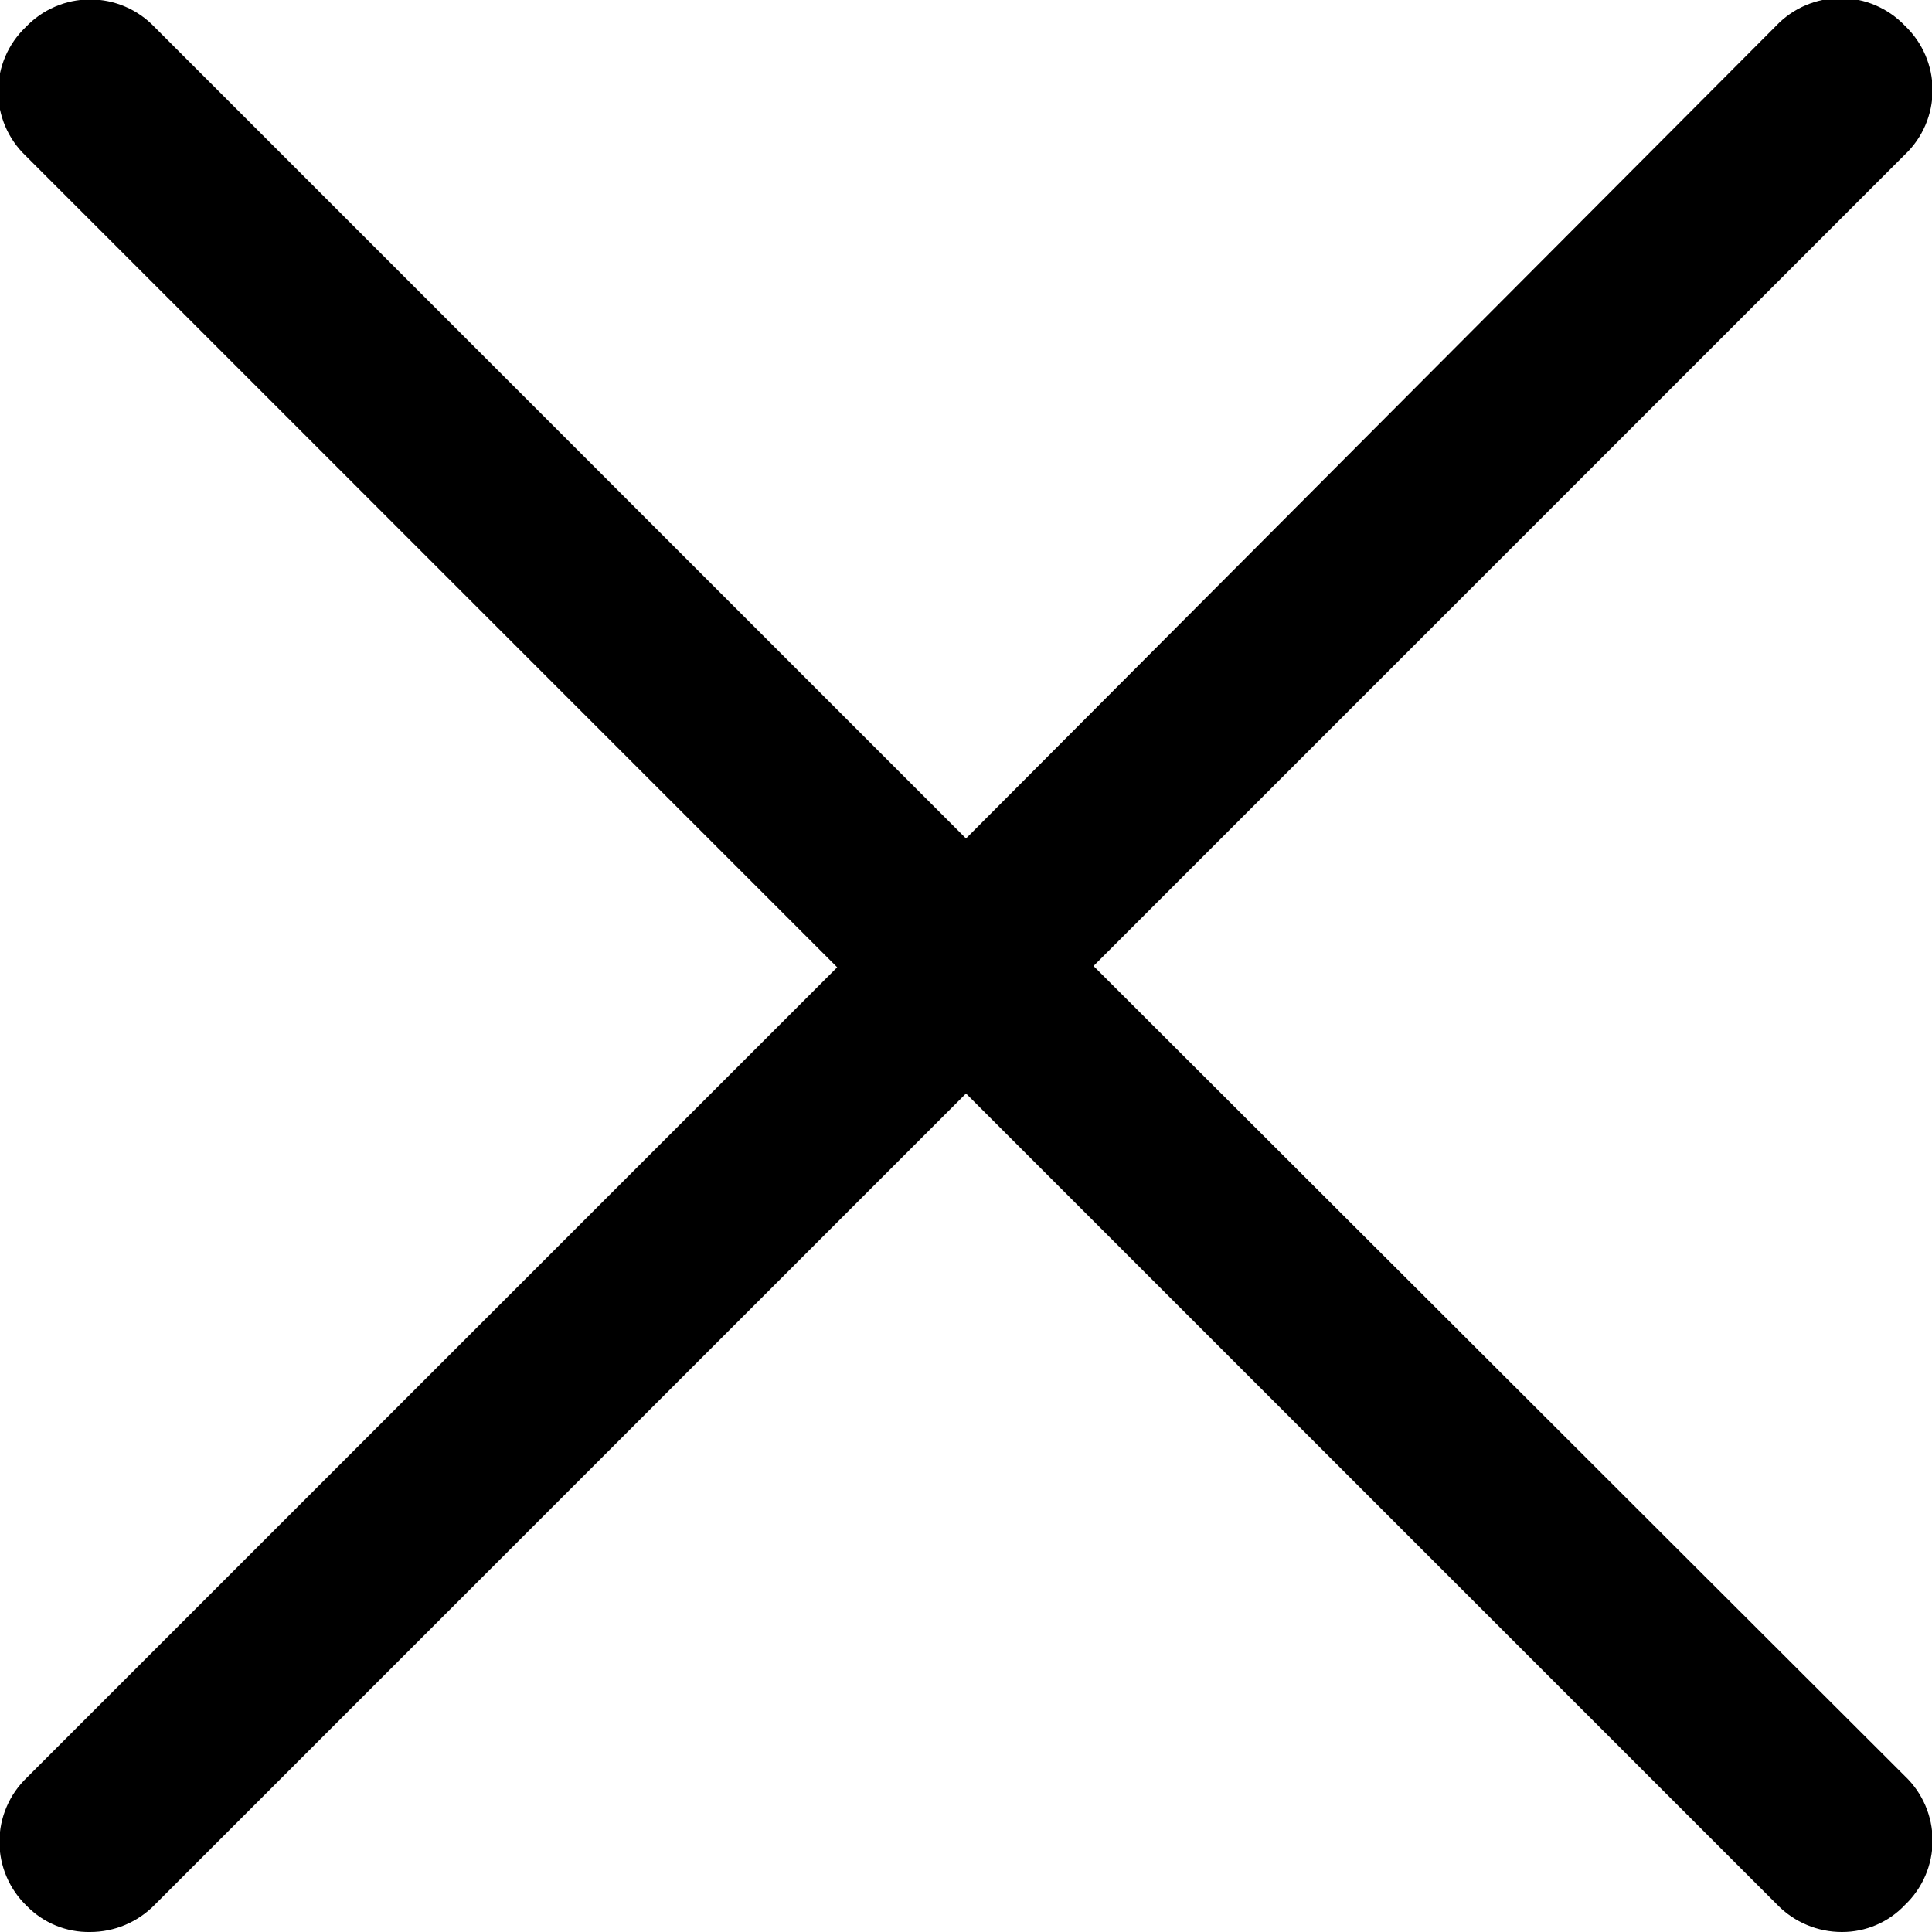
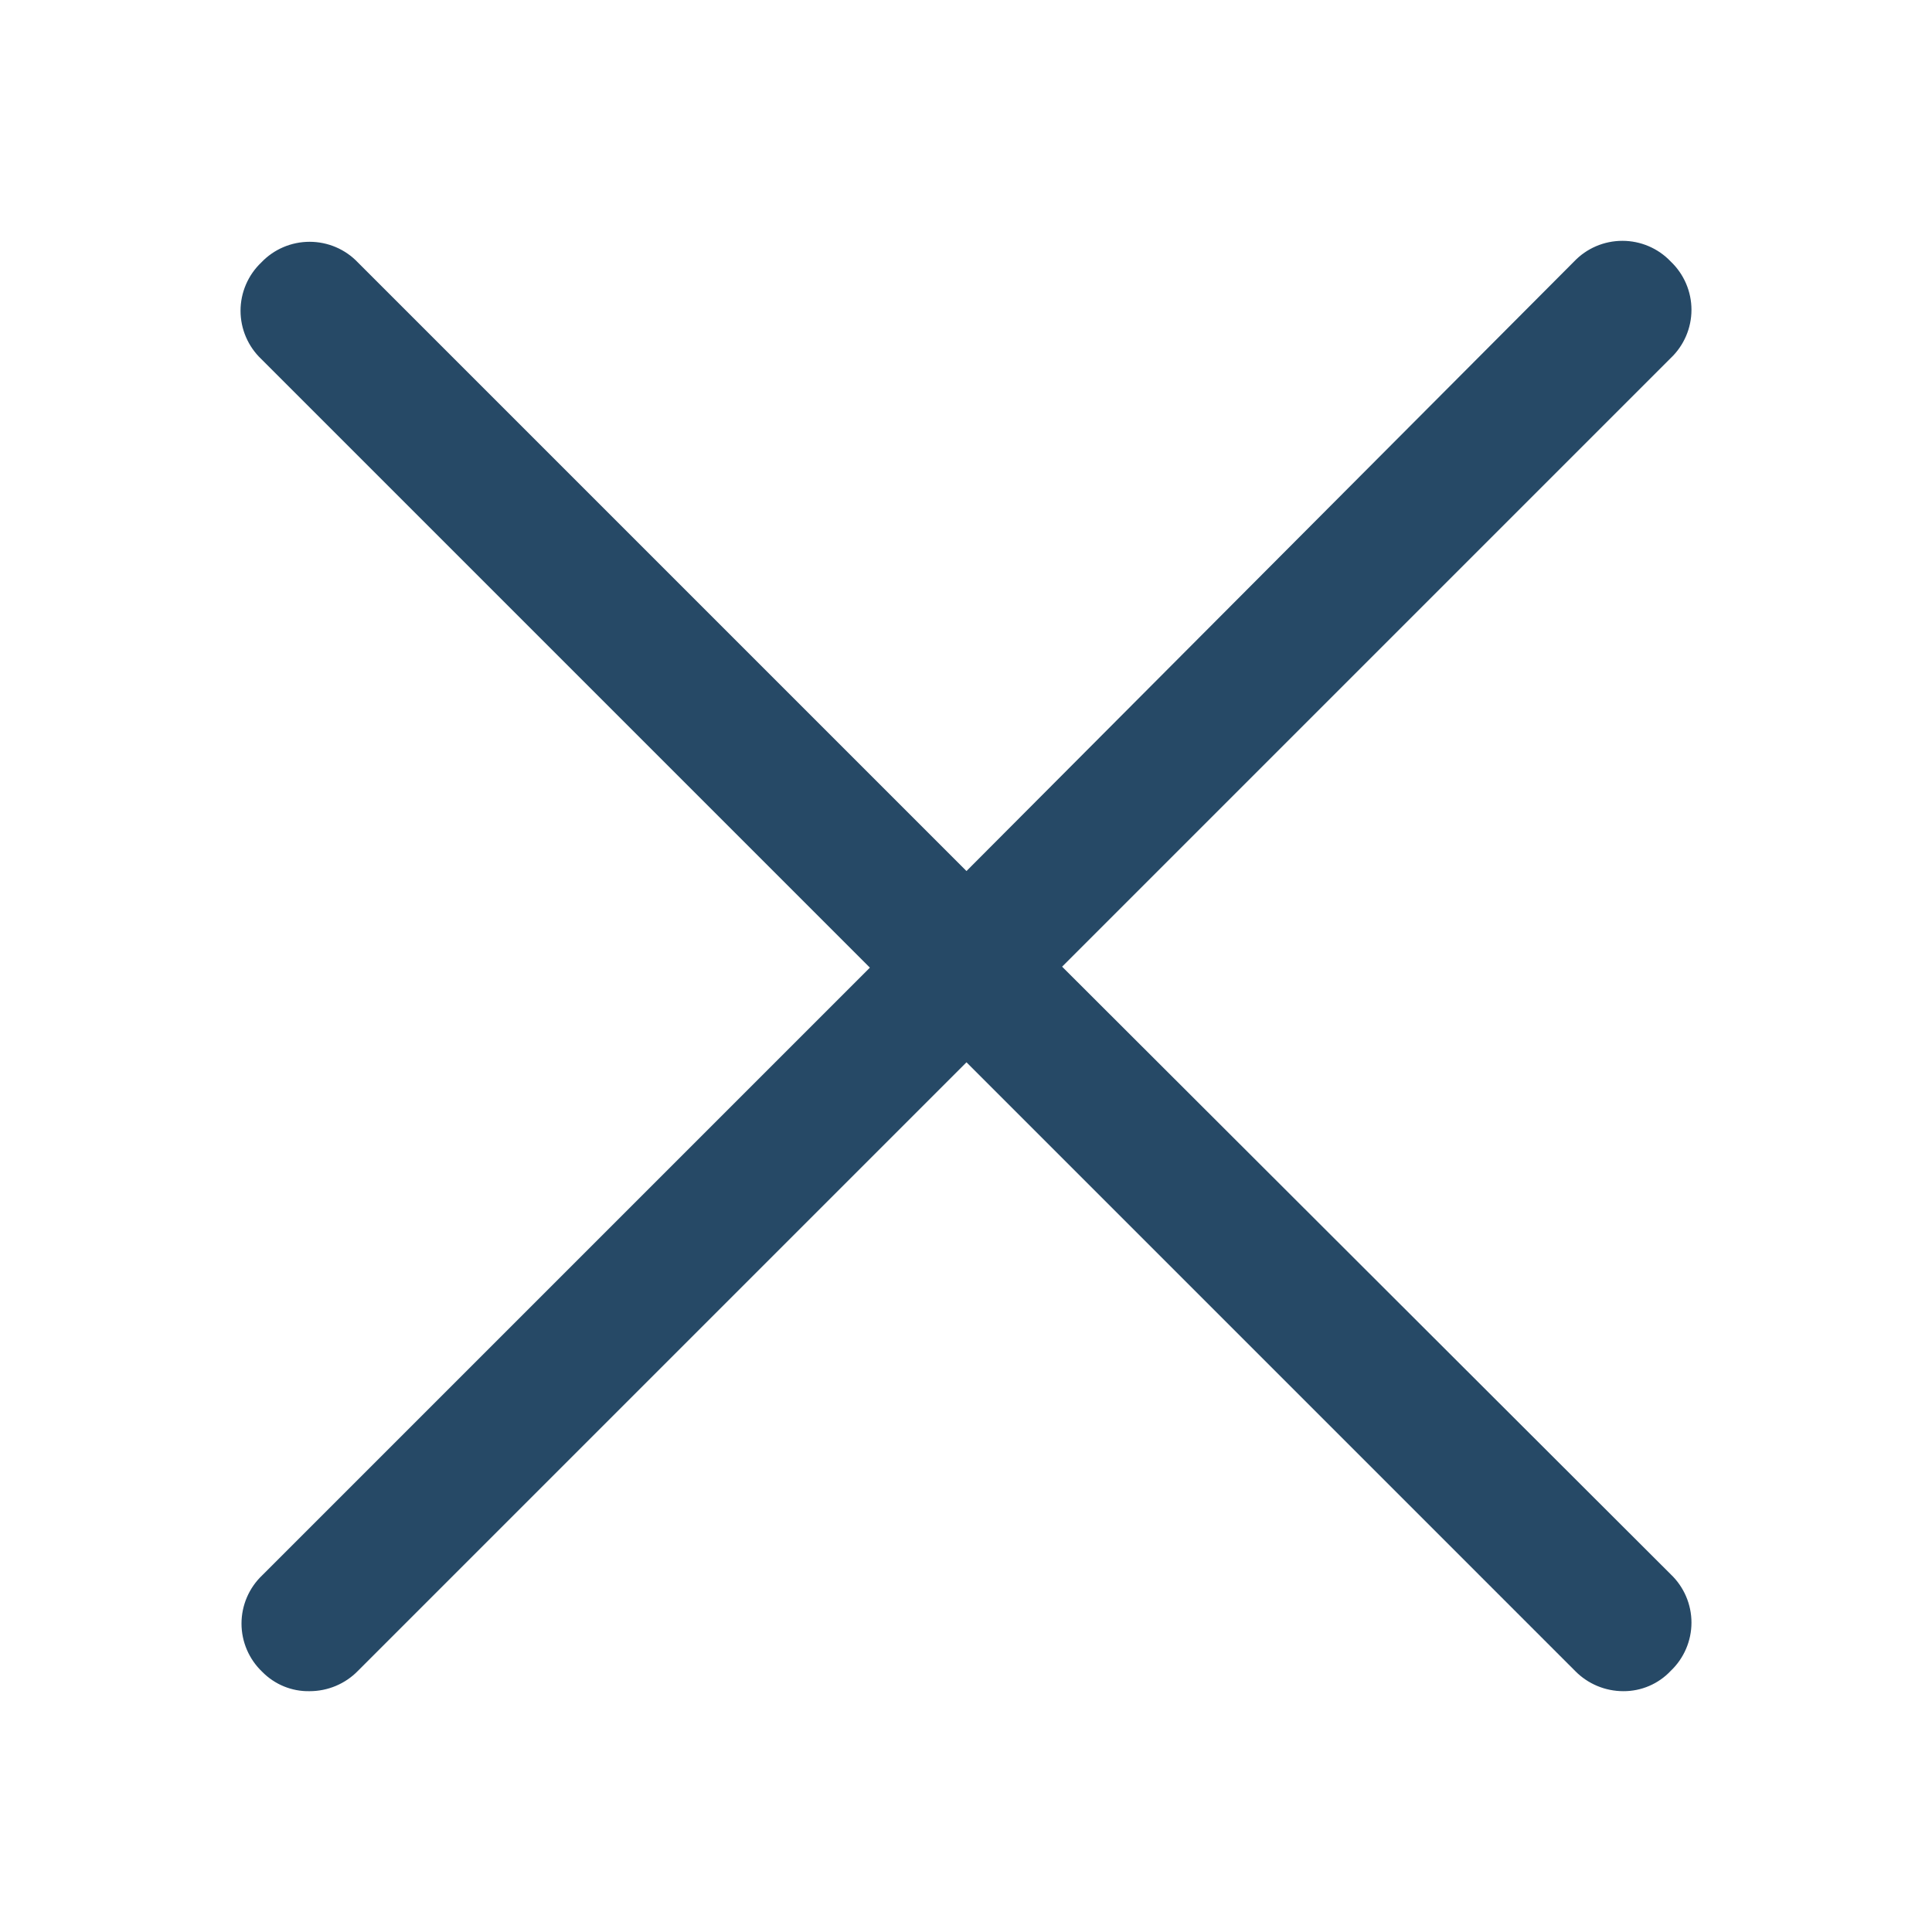
- <svg xmlns="http://www.w3.org/2000/svg" viewBox="0 0 15 15">
-   <g id="Layer_2" data-name="Layer 2">
-     <g id="Layer_2-2" data-name="Layer 2">
-       <path d="M8.49,7.5l6.3-6.3a.69.69,0,0,0,0-1,.69.69,0,0,0-1,0L7.5,6.51,1.2.21a.69.69,0,0,0-1,0,.69.69,0,0,0,0,1l6.3,6.3L.21,13.8a.69.69,0,0,0,0,1A.67.67,0,0,0,.7,15a.7.7,0,0,0,.5-.21l6.3-6.3,6.3,6.3a.7.7,0,0,0,.5.21.67.67,0,0,0,.49-.21.69.69,0,0,0,0-1Z" />
-     </g>
+ <svg xmlns="http://www.w3.org/2000/svg" width="20px" height="20px" viewBox="0 0 20 20" version="1.1">
+   <g id="Icons/app-icons/cross" stroke="none" stroke-width="1" fill="none" fill-rule="evenodd">
+     <path d="M10.995,10.007 L17.295,3.707 C17.432,3.577 17.51,3.396 17.51,3.207 C17.51,3.018 17.432,2.837 17.295,2.707 C17.165,2.57 16.984,2.493 16.795,2.493 C16.606,2.493 16.425,2.57 16.295,2.707 L10.005,9.017 L3.705,2.717 C3.575,2.58 3.394,2.503 3.205,2.503 C3.016,2.503 2.835,2.58 2.705,2.717 C2.568,2.847 2.49,3.028 2.49,3.217 C2.49,3.406 2.568,3.587 2.705,3.717 L9.005,10.017 L2.715,16.307 C2.578,16.437 2.5,16.618 2.5,16.807 C2.5,16.996 2.578,17.177 2.715,17.307 C2.844,17.438 3.021,17.511 3.205,17.507 C3.393,17.507 3.573,17.432 3.705,17.297 L10.005,10.997 L16.305,17.297 C16.437,17.432 16.617,17.507 16.805,17.507 C16.99,17.508 17.168,17.432 17.295,17.297 C17.432,17.167 17.51,16.986 17.51,16.797 C17.51,16.608 17.432,16.427 17.295,16.297 L10.995,10.007 Z" id="Path" fill="#264966" fill-rule="nonzero" />
  </g>
</svg>
